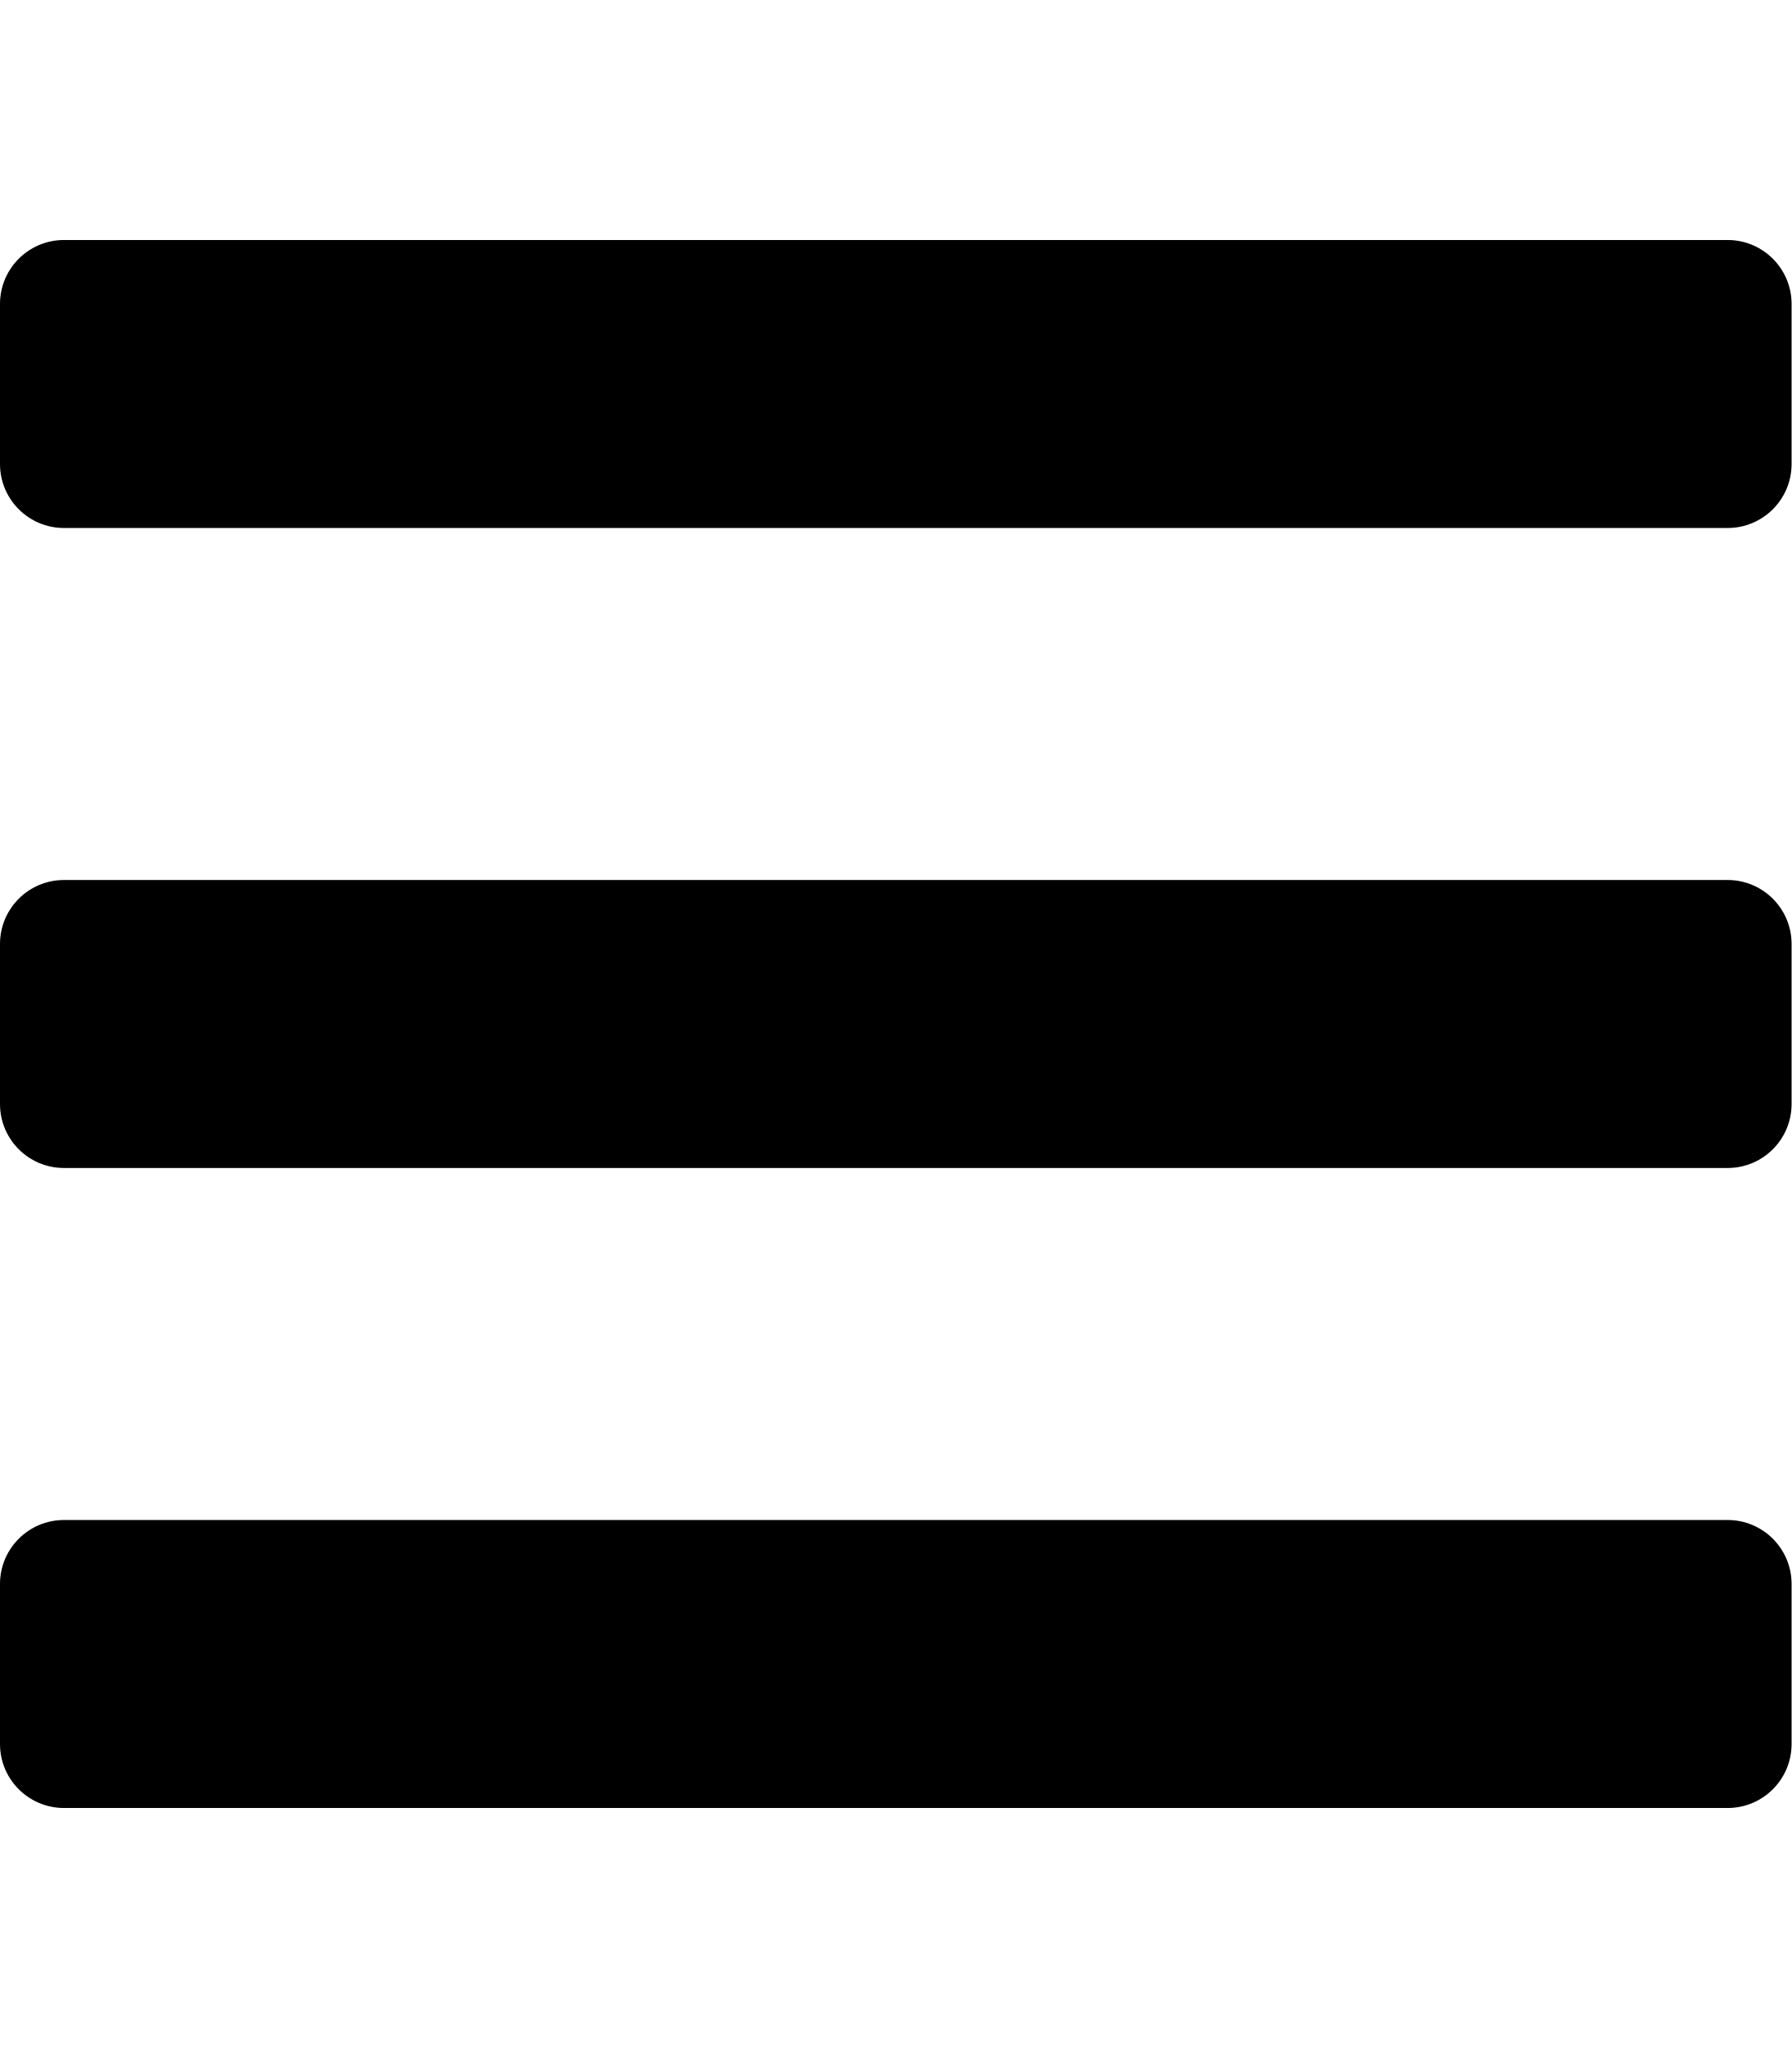
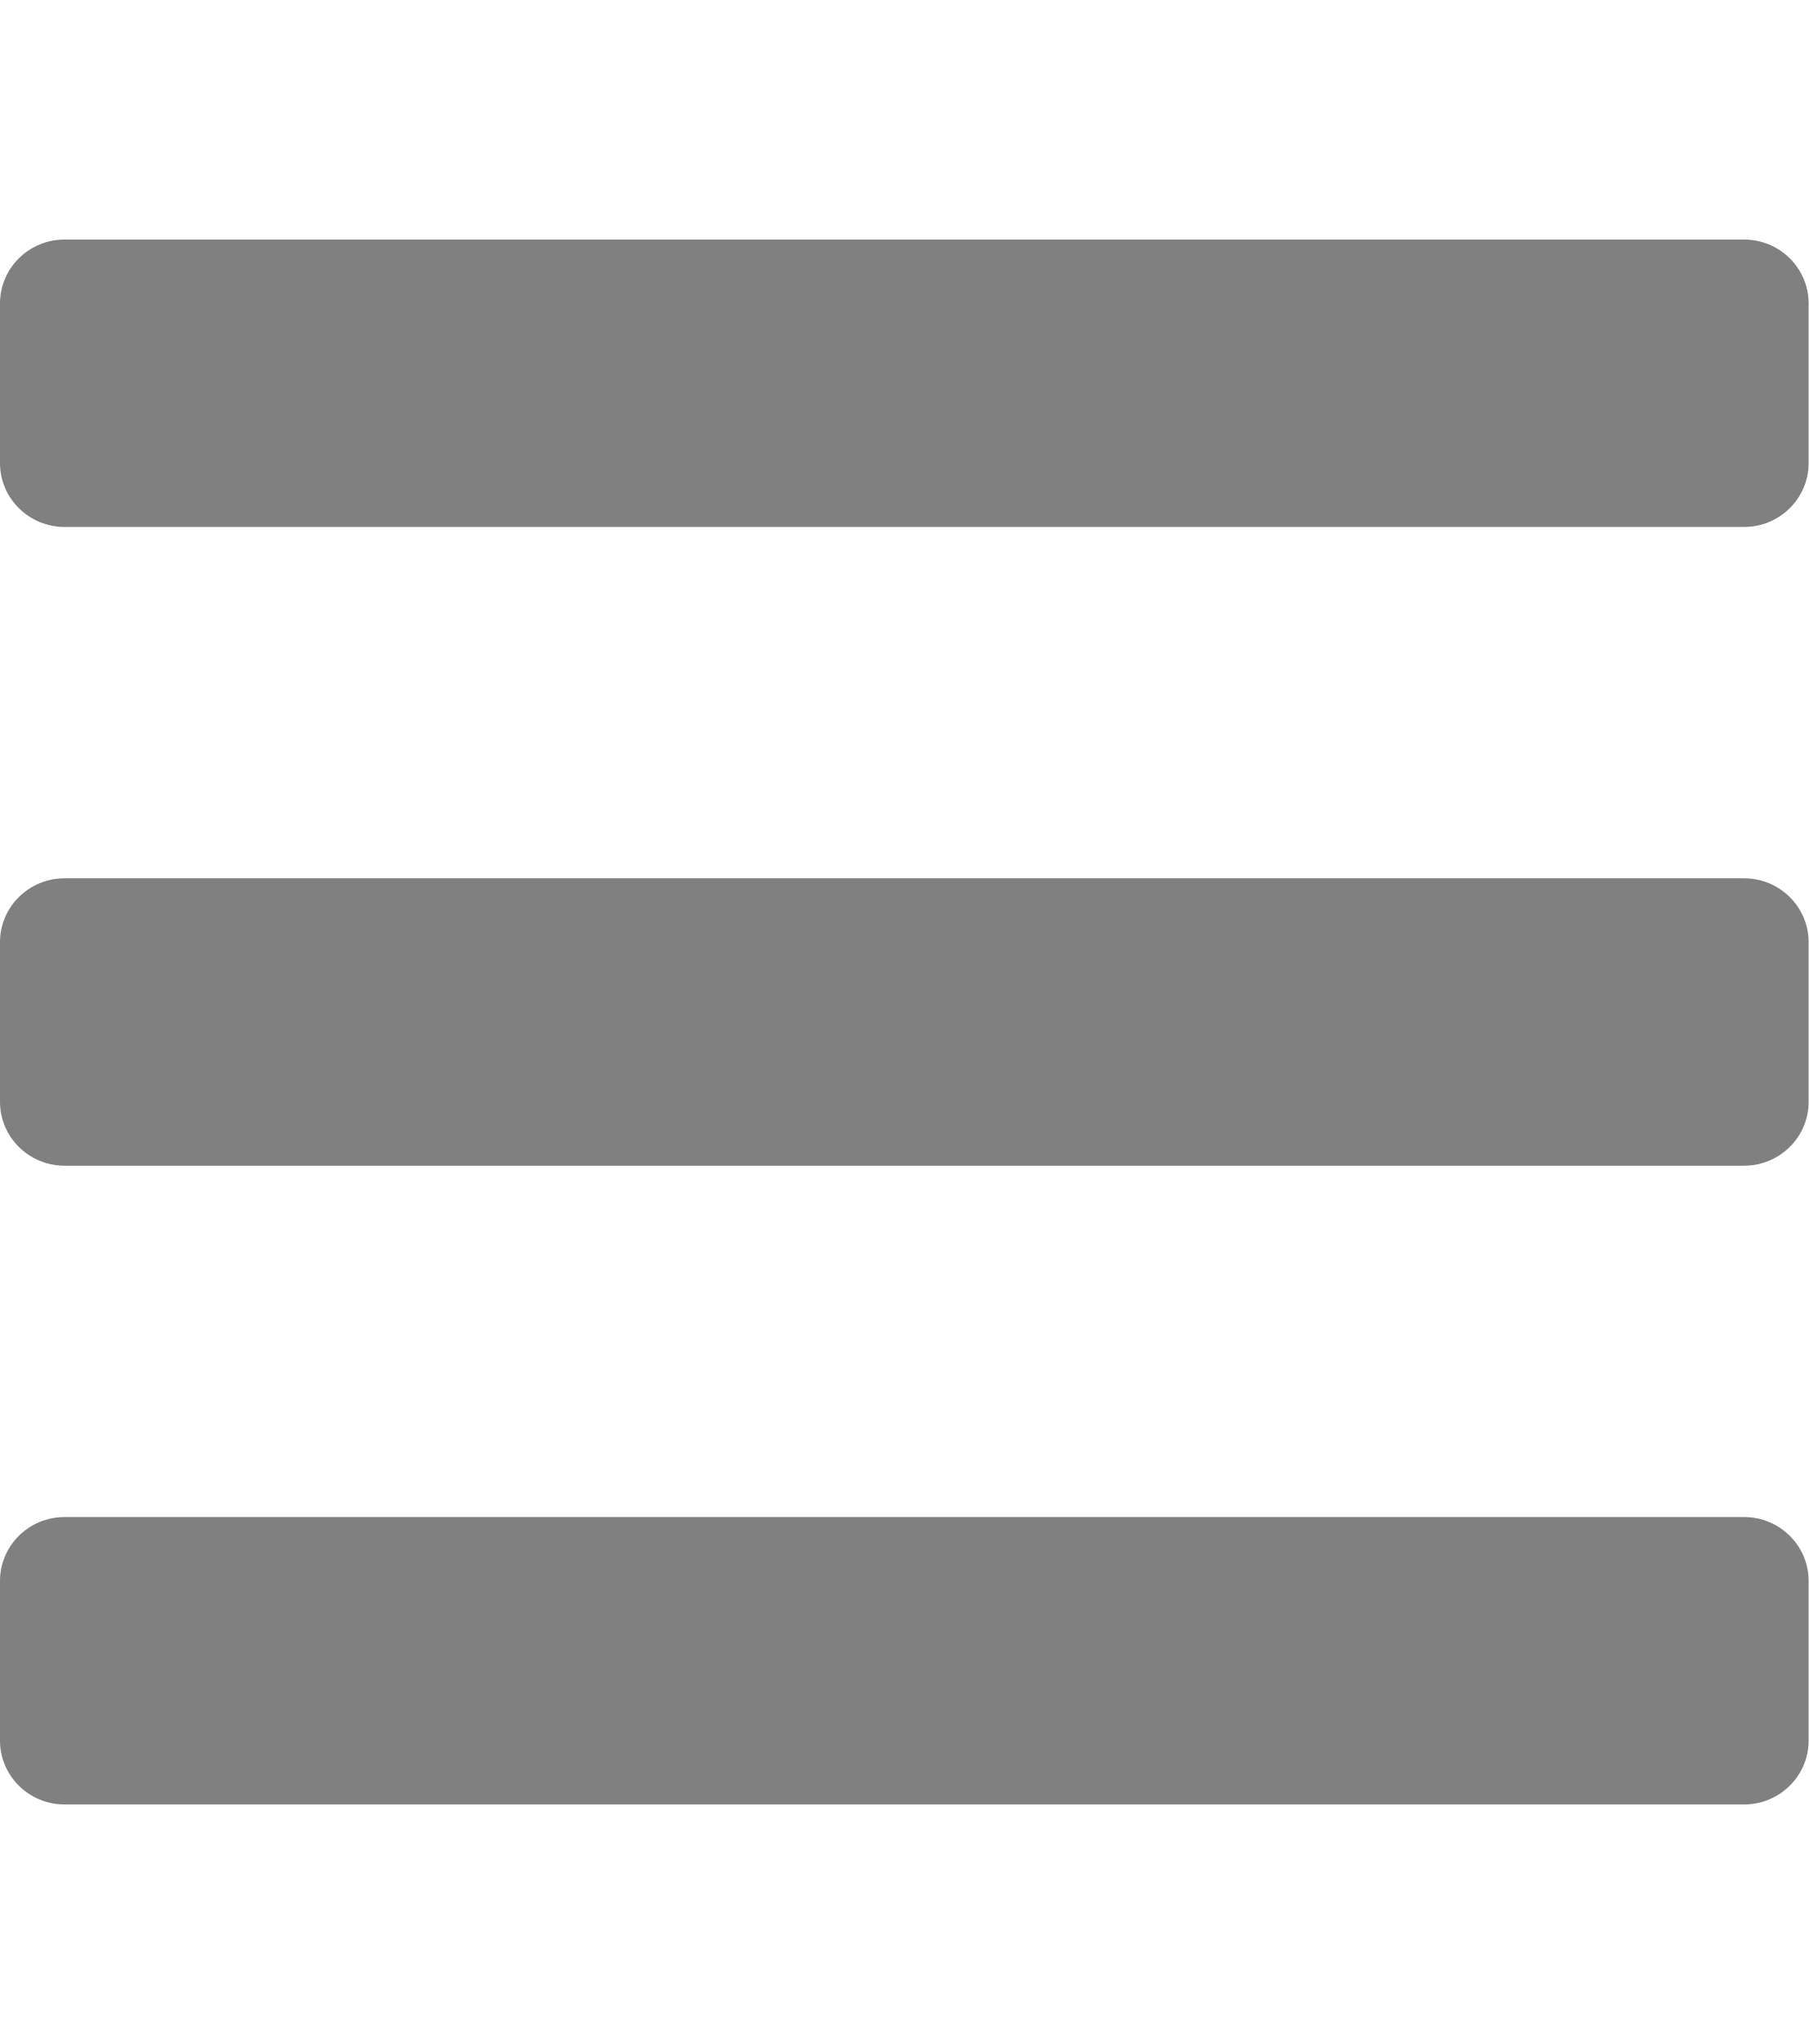
- <svg xmlns="http://www.w3.org/2000/svg" aria-hidden="true" focusable="false" data-prefix="fas" data-icon="bars" class="svg-inline--fa fa-bars fa-w-14" role="img" viewBox="0 0 448 512">
-   <path fill="currentColor" d="M16 132h416c8.837 0 16-7.163 16-16V76c0-8.837-7.163-16-16-16H16C7.163 60 0 67.163 0 76v40c0 8.837 7.163 16 16 16zm0 160h416c8.837 0 16-7.163 16-16v-40c0-8.837-7.163-16-16-16H16c-8.837 0-16 7.163-16 16v40c0 8.837 7.163 16 16 16zm0 160h416c8.837 0 16-7.163 16-16v-40c0-8.837-7.163-16-16-16H16c-8.837 0-16 7.163-16 16v40c0 8.837 7.163 16 16 16z" />
+ <svg xmlns="http://www.w3.org/2000/svg" width="23" height="26" viewBox="0 0 23 26" fill="none">
+   <path d="M0.821 6.703H22.179C22.632 6.703 23 6.339 23 5.891V3.859C23 3.411 22.632 3.047 22.179 3.047H0.821C0.368 3.047 0 3.411 0 3.859V5.891C0 6.339 0.368 6.703 0.821 6.703ZM0.821 14.828H22.179C22.632 14.828 23 14.464 23 14.016V11.984C23 11.536 22.632 11.172 22.179 11.172H0.821C0.368 11.172 0 11.536 0 11.984V14.016C0 14.464 0.368 14.828 0.821 14.828ZM0.821 22.953H22.179C22.632 22.953 23 22.589 23 22.141V20.109C23 19.661 22.632 19.297 22.179 19.297H0.821C0.368 19.297 0 19.661 0 20.109V22.141C0 22.589 0.368 22.953 0.821 22.953Z" fill="#808080" />
</svg>
